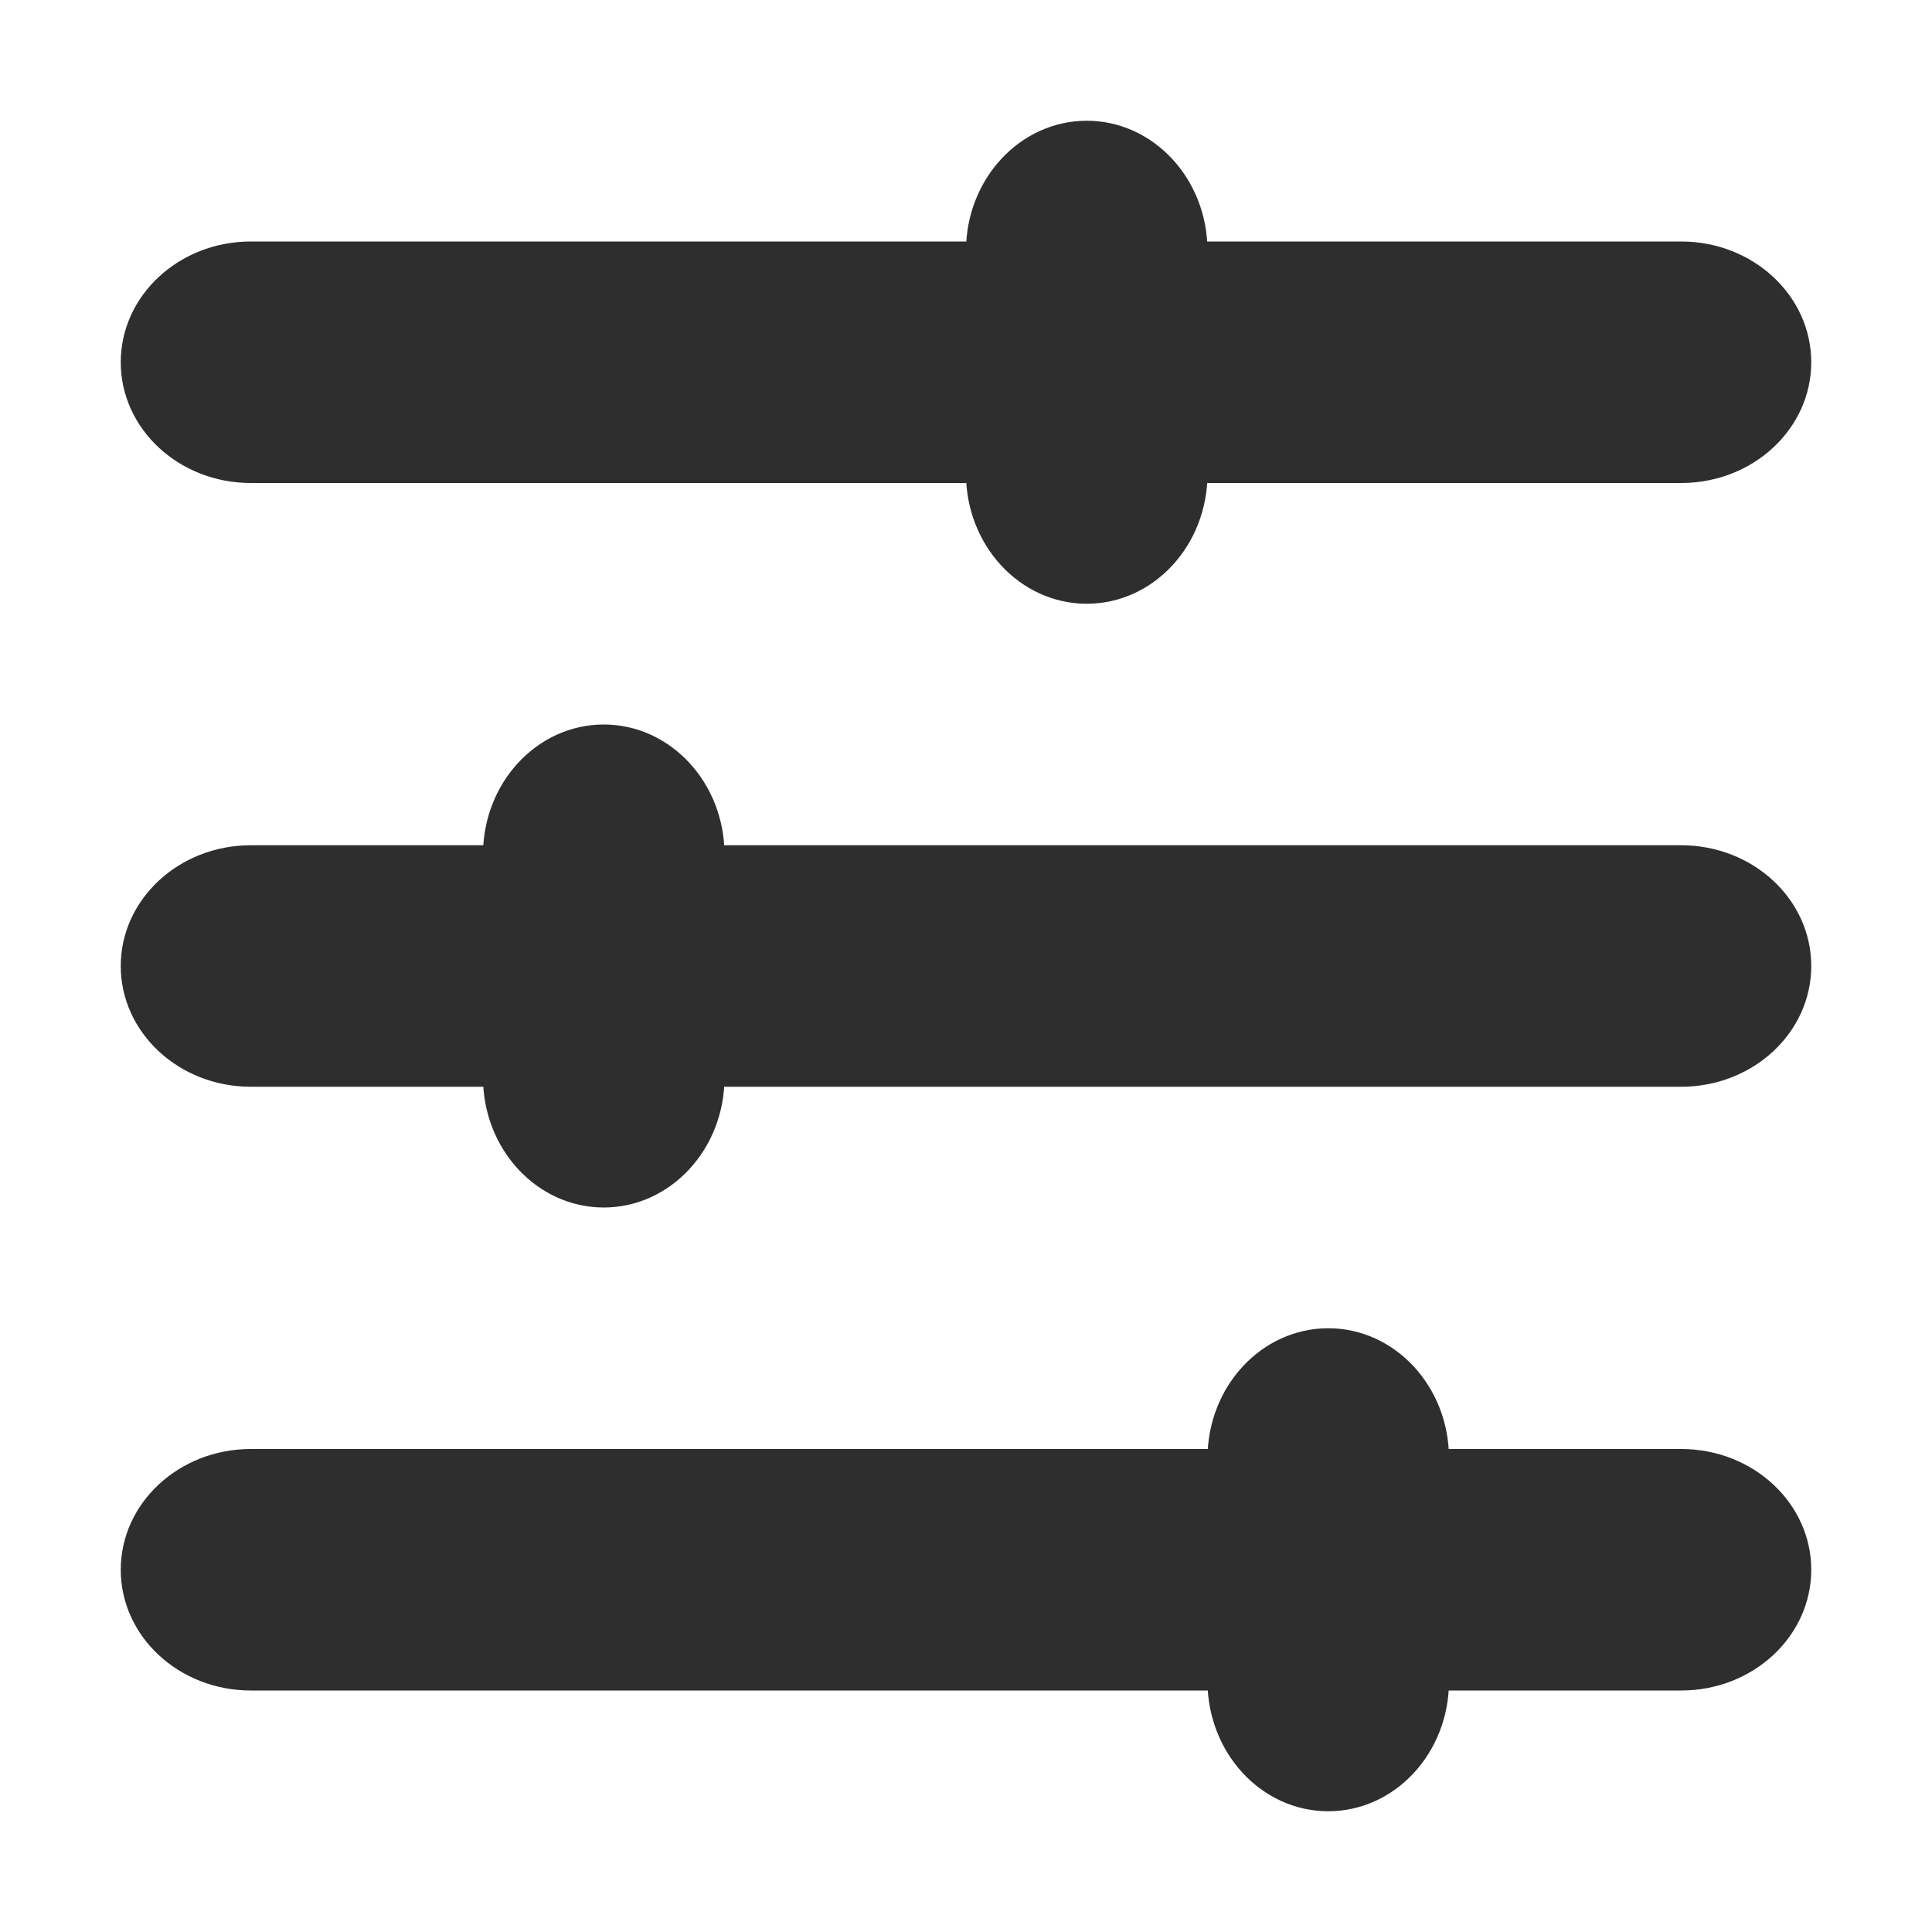
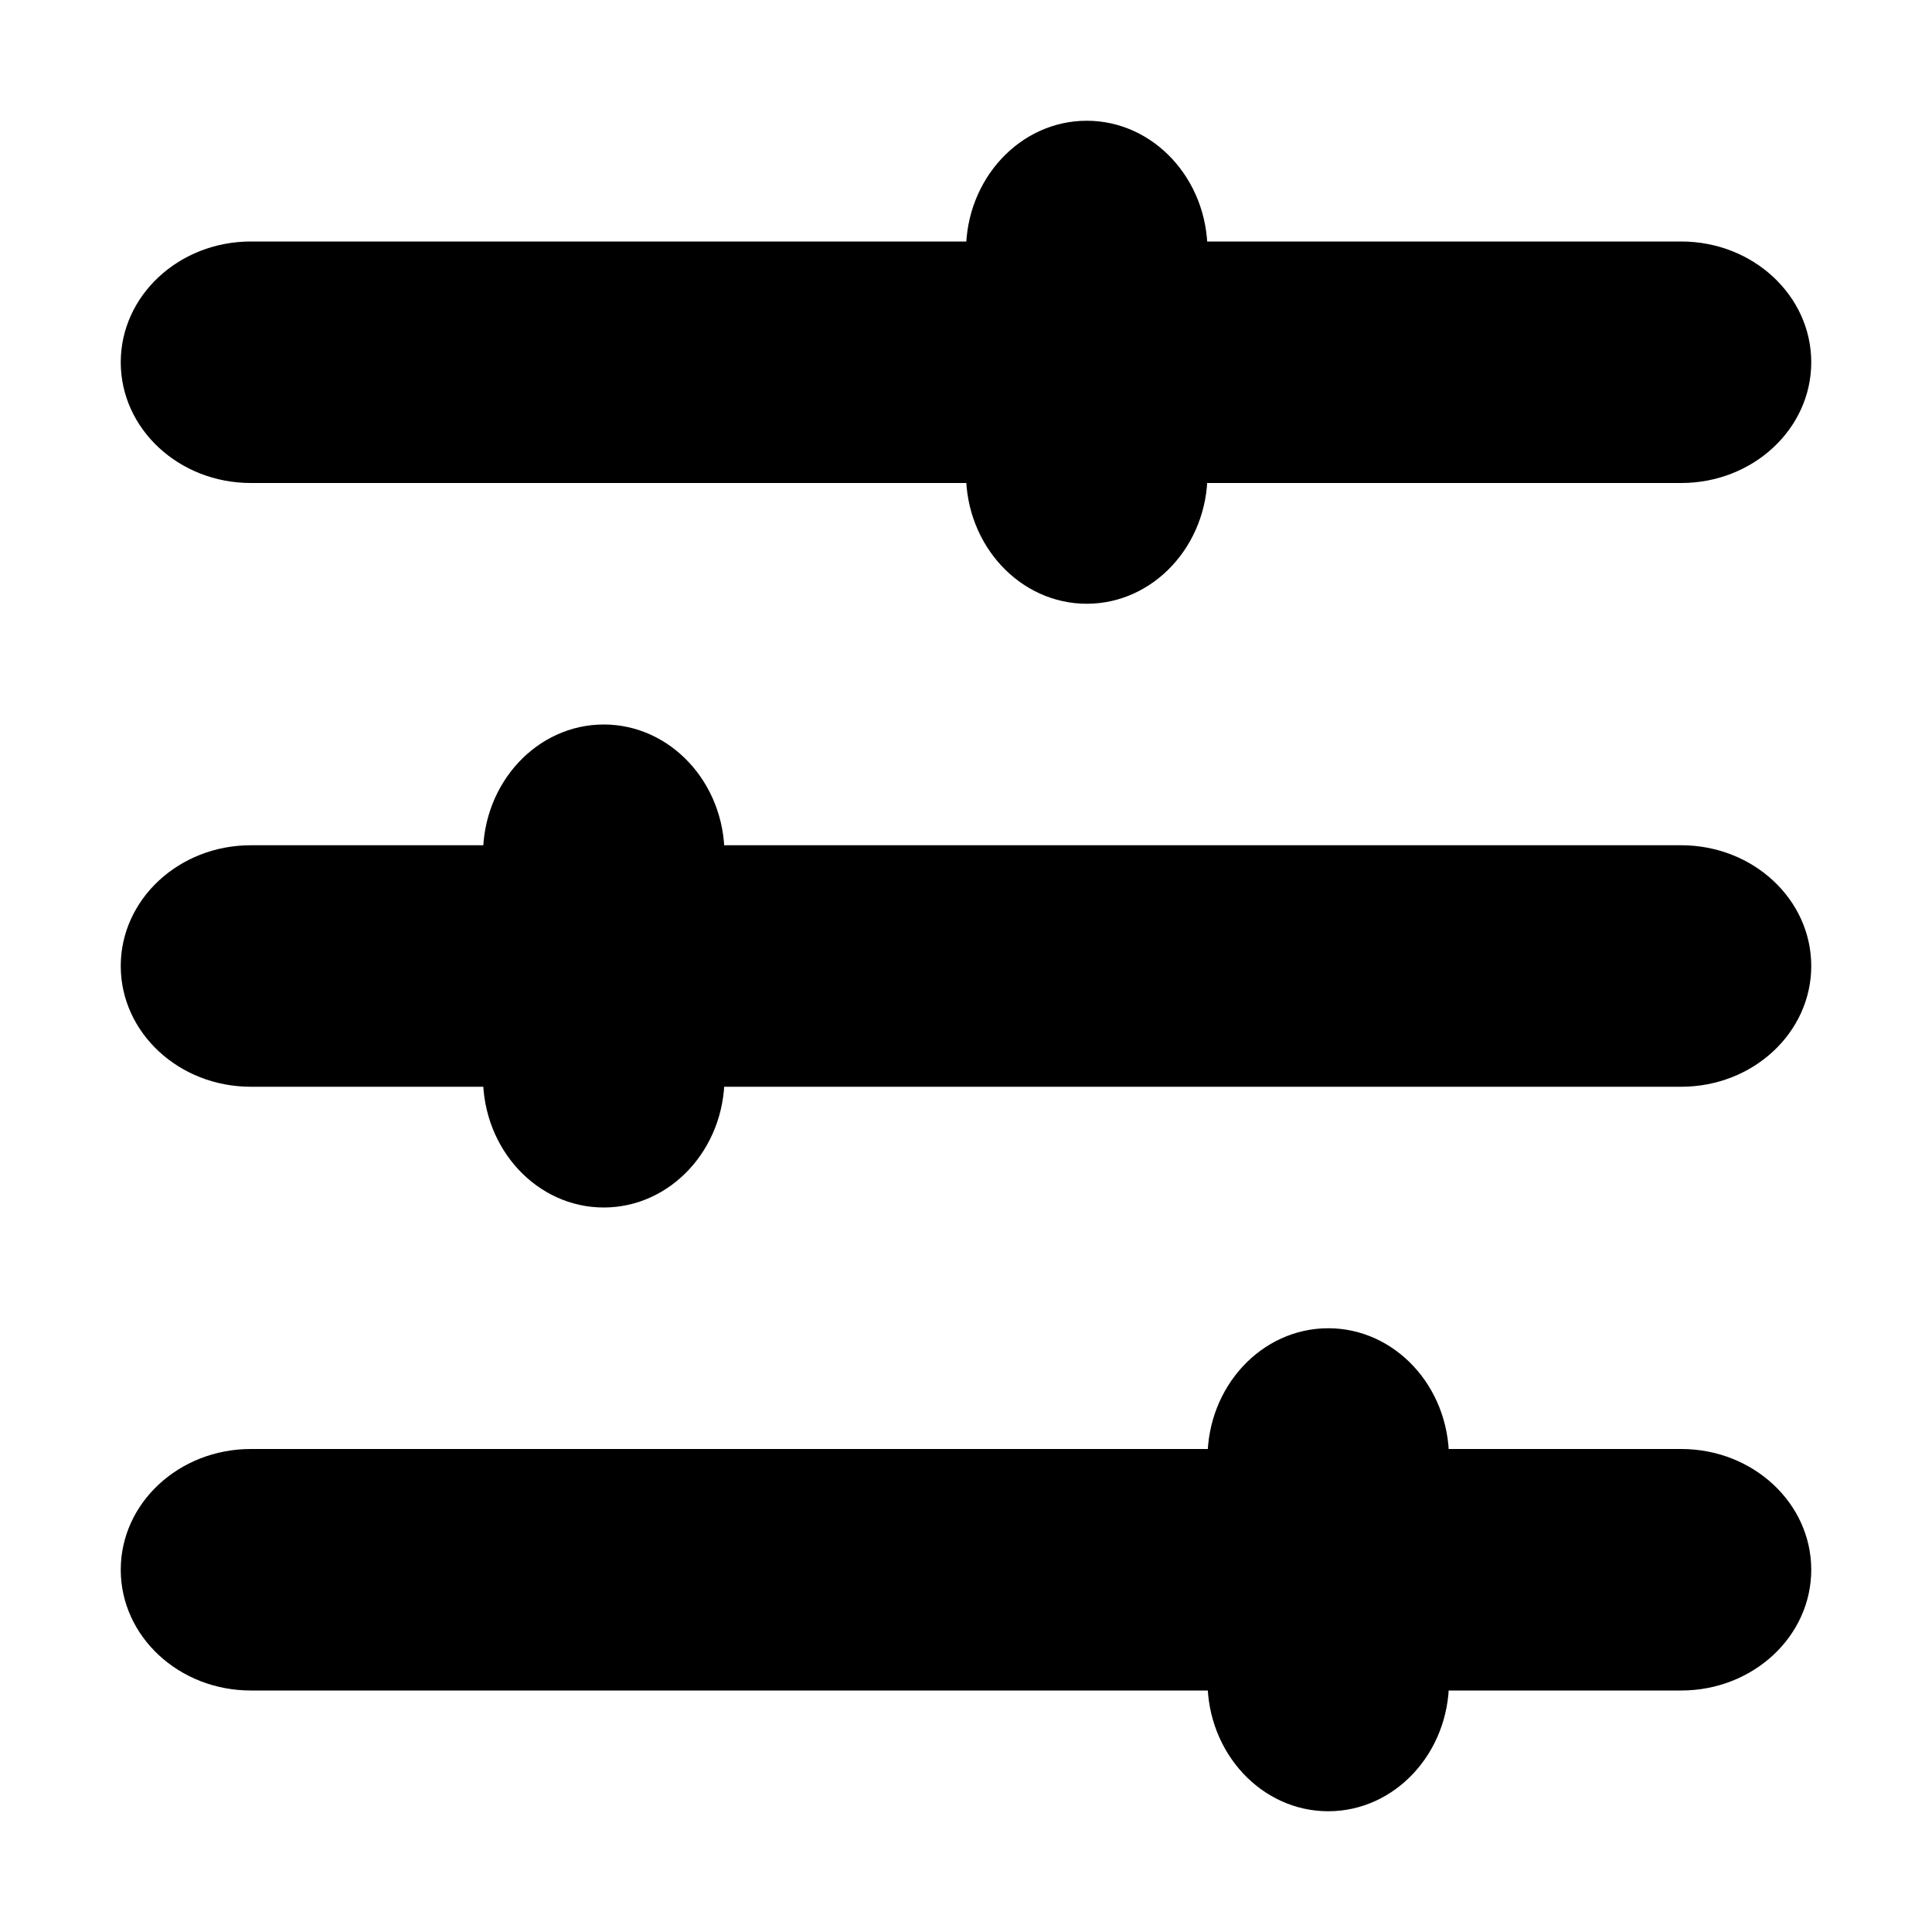
<svg xmlns="http://www.w3.org/2000/svg" width="16" height="16" viewBox="0 0 16 16" fill="none">
-   <path fill-rule="evenodd" clip-rule="evenodd" d="M1 3C1 2.448 1.482 2 2.077 2H13.923C14.518 2 15 2.448 15 3C15 3.552 14.518 4 13.923 4H2.077C1.482 4 1 3.552 1 3Z" fill="#2E2E2E" />
-   <path fill-rule="evenodd" clip-rule="evenodd" d="M1 8C1 7.448 1.482 7 2.077 7H13.923C14.518 7 15 7.448 15 8C15 8.552 14.518 9 13.923 9H2.077C1.482 9 1 8.552 1 8Z" fill="#2E2E2E" />
-   <path fill-rule="evenodd" clip-rule="evenodd" d="M5 10C4.448 10 4 9.518 4 8.923L4 7.077C4 6.482 4.448 6 5 6C5.552 6 6 6.482 6 7.077L6 8.923C6 9.518 5.552 10 5 10Z" fill="#2E2E2E" />
-   <path fill-rule="evenodd" clip-rule="evenodd" d="M11 15C10.448 15 10 14.518 10 13.923L10 12.077C10 11.482 10.448 11 11 11C11.552 11 12 11.482 12 12.077L12 13.923C12 14.518 11.552 15 11 15Z" fill="#2E2E2E" />
-   <path fill-rule="evenodd" clip-rule="evenodd" d="M9 5C8.448 5 8 4.518 8 3.923L8 2.077C8 1.482 8.448 1 9 1C9.552 1 10 1.482 10 2.077L10 3.923C10 4.518 9.552 5 9 5Z" fill="#2E2E2E" />
-   <path fill-rule="evenodd" clip-rule="evenodd" d="M1 13C1 12.448 1.482 12 2.077 12H13.923C14.518 12 15 12.448 15 13C15 13.552 14.518 14 13.923 14H2.077C1.482 14 1 13.552 1 13Z" fill="#2E2E2E" />
+   <g id="settings-icon">
+     <path id="Line (Stroke)" fill-rule="evenodd" clip-rule="evenodd" d="M1 3C1 2.448 1.482 2 2.077 2H13.923C14.518 2 15 2.448 15 3C15 3.552 14.518 4 13.923 4H2.077C1.482 4 1 3.552 1 3Z" fill="currentColor" />
+     <path id="Line (Stroke)_2" fill-rule="evenodd" clip-rule="evenodd" d="M1 8C1 7.448 1.482 7 2.077 7H13.923C14.518 7 15 7.448 15 8C15 8.552 14.518 9 13.923 9H2.077C1.482 9 1 8.552 1 8Z" fill="currentColor" />
+     <path id="Line (Stroke)_3" fill-rule="evenodd" clip-rule="evenodd" d="M5 10C4.448 10 4 9.518 4 8.923L4 7.077C4 6.482 4.448 6 5 6C5.552 6 6 6.482 6 7.077L6 8.923C6 9.518 5.552 10 5 10Z" fill="currentColor" />
+     <path id="Line (Stroke)_4" fill-rule="evenodd" clip-rule="evenodd" d="M11 15C10.448 15 10 14.518 10 13.923L10 12.077C10 11.482 10.448 11 11 11C11.552 11 12 11.482 12 12.077L12 13.923C12 14.518 11.552 15 11 15Z" fill="currentColor" />
+     <path id="Line (Stroke)_5" fill-rule="evenodd" clip-rule="evenodd" d="M9 5C8.448 5 8 4.518 8 3.923L8 2.077C8 1.482 8.448 1 9 1C9.552 1 10 1.482 10 2.077L10 3.923C10 4.518 9.552 5 9 5Z" fill="currentColor" />
+     <path id="Line (Stroke)_6" fill-rule="evenodd" clip-rule="evenodd" d="M1 13C1 12.448 1.482 12 2.077 12H13.923C14.518 12 15 12.448 15 13C15 13.552 14.518 14 13.923 14H2.077C1.482 14 1 13.552 1 13Z" fill="currentColor" />
+   </g>
</svg>
